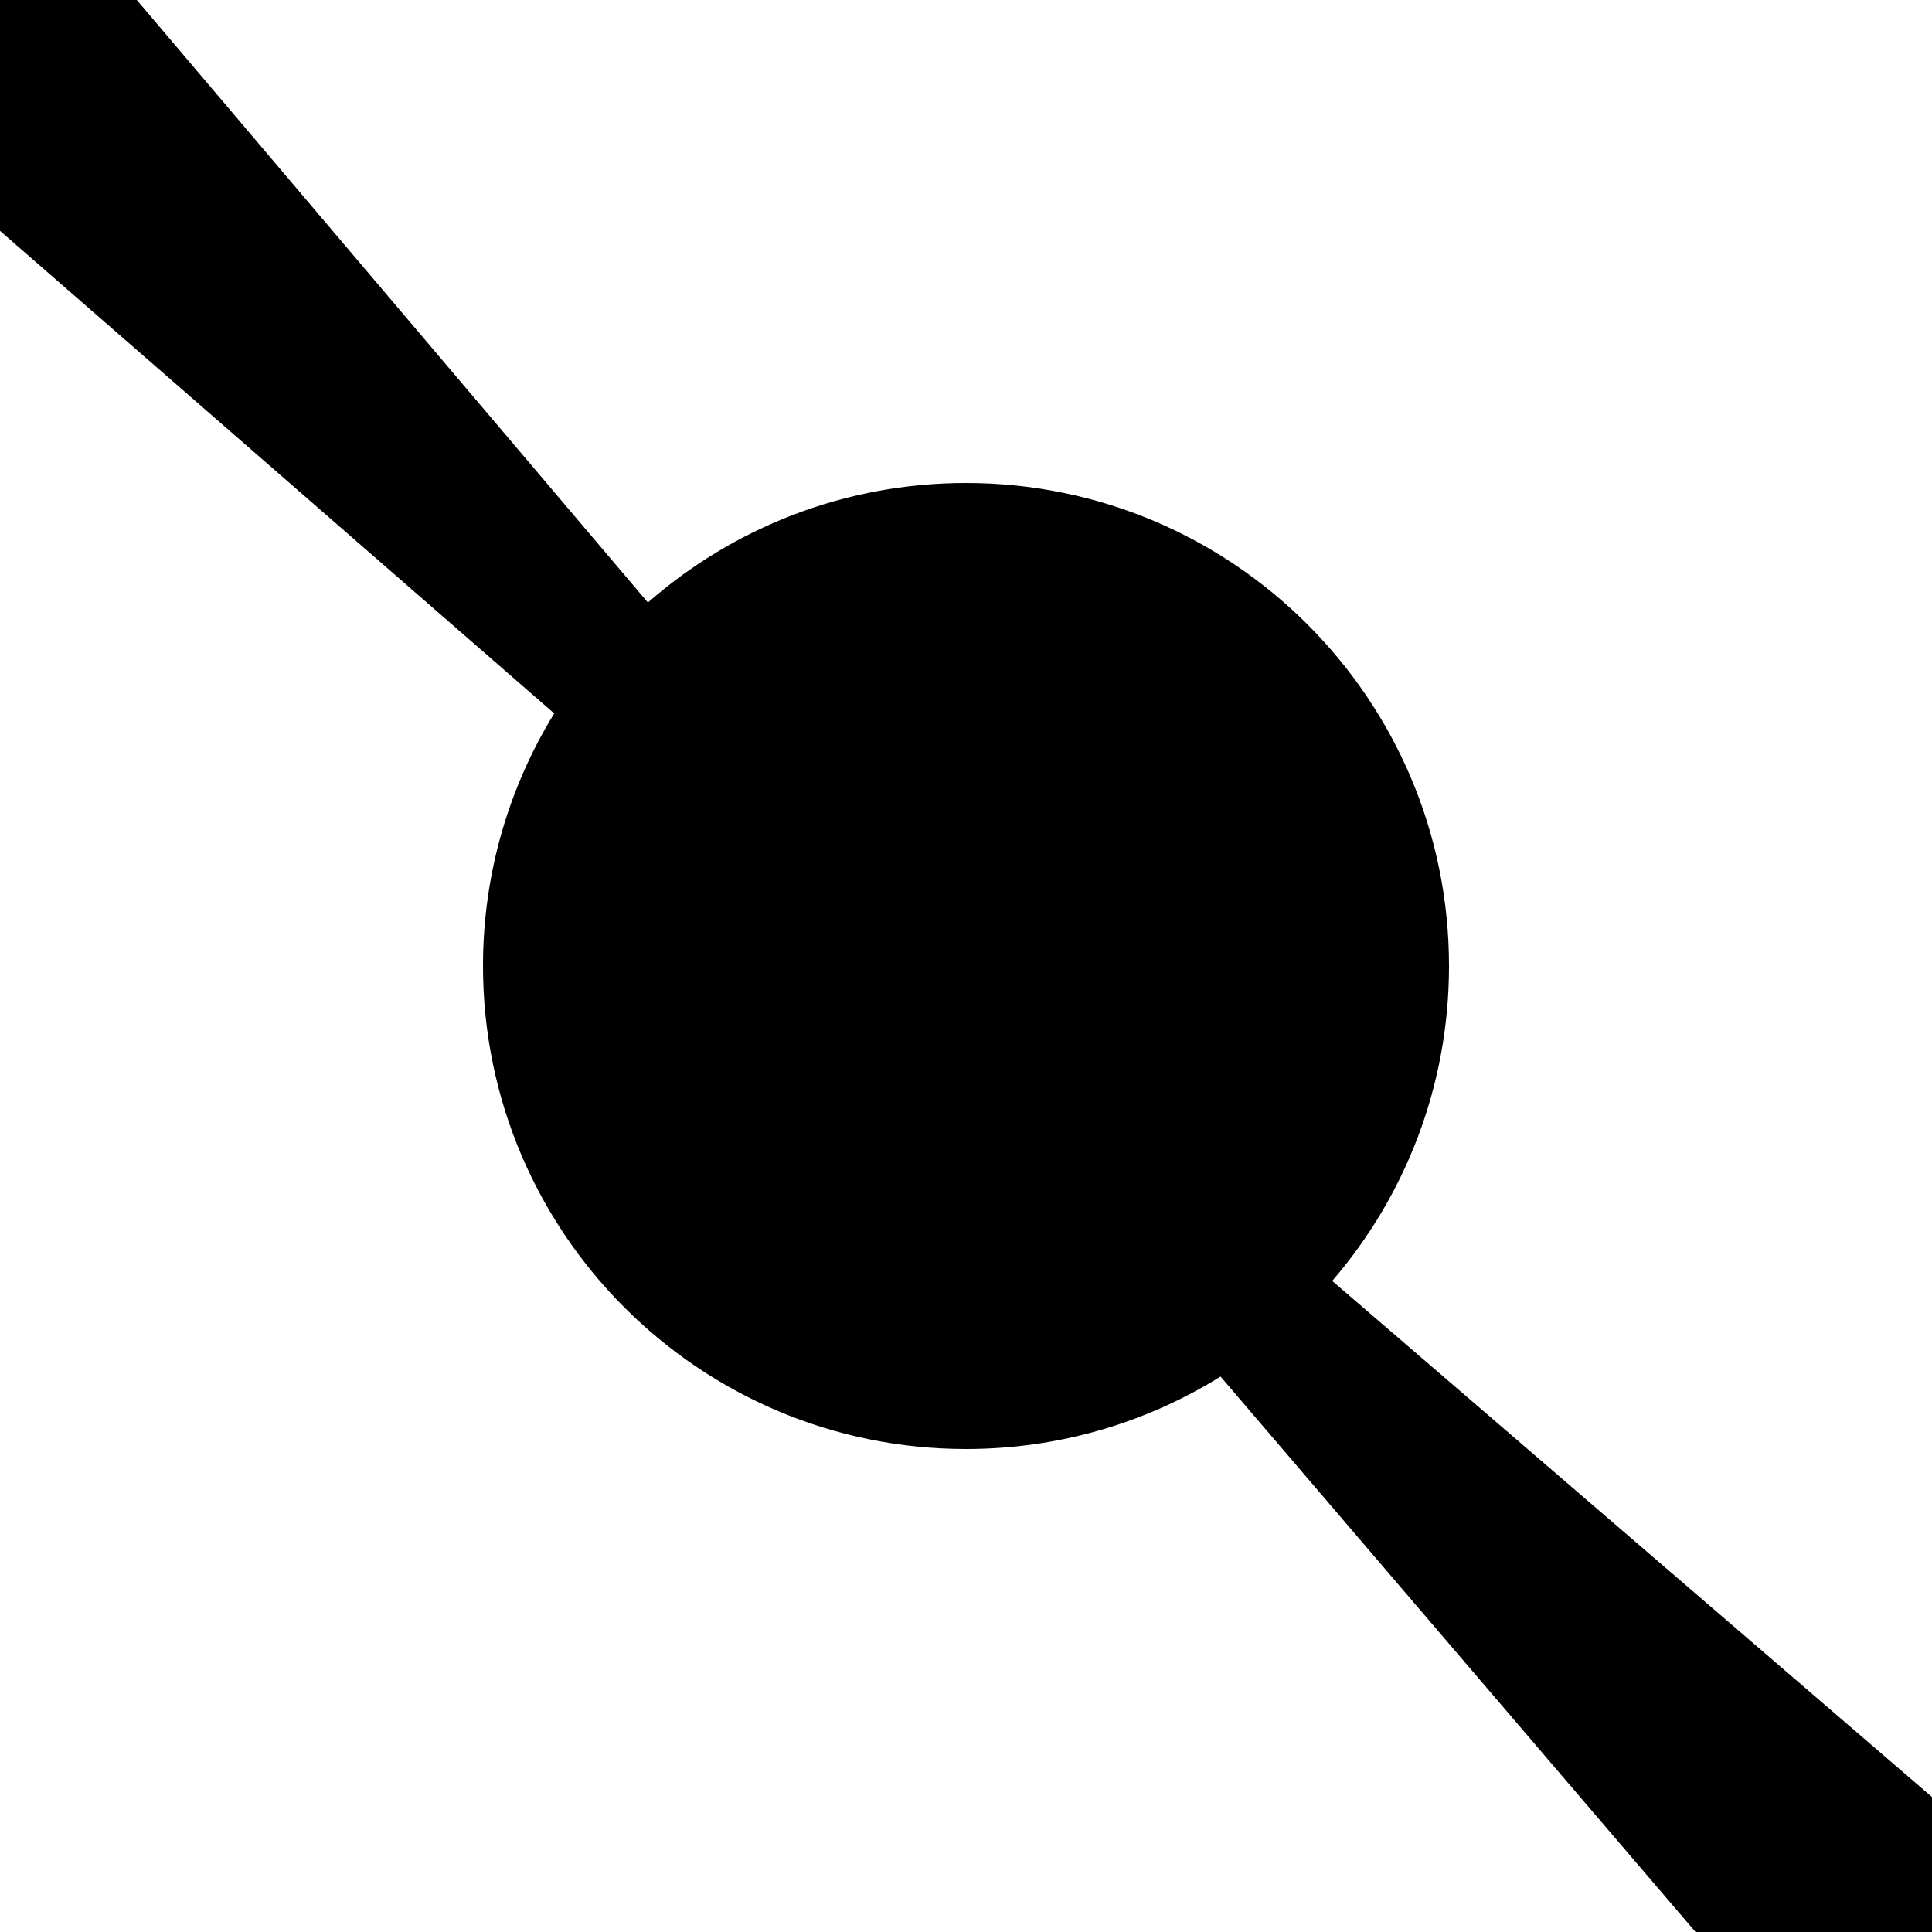
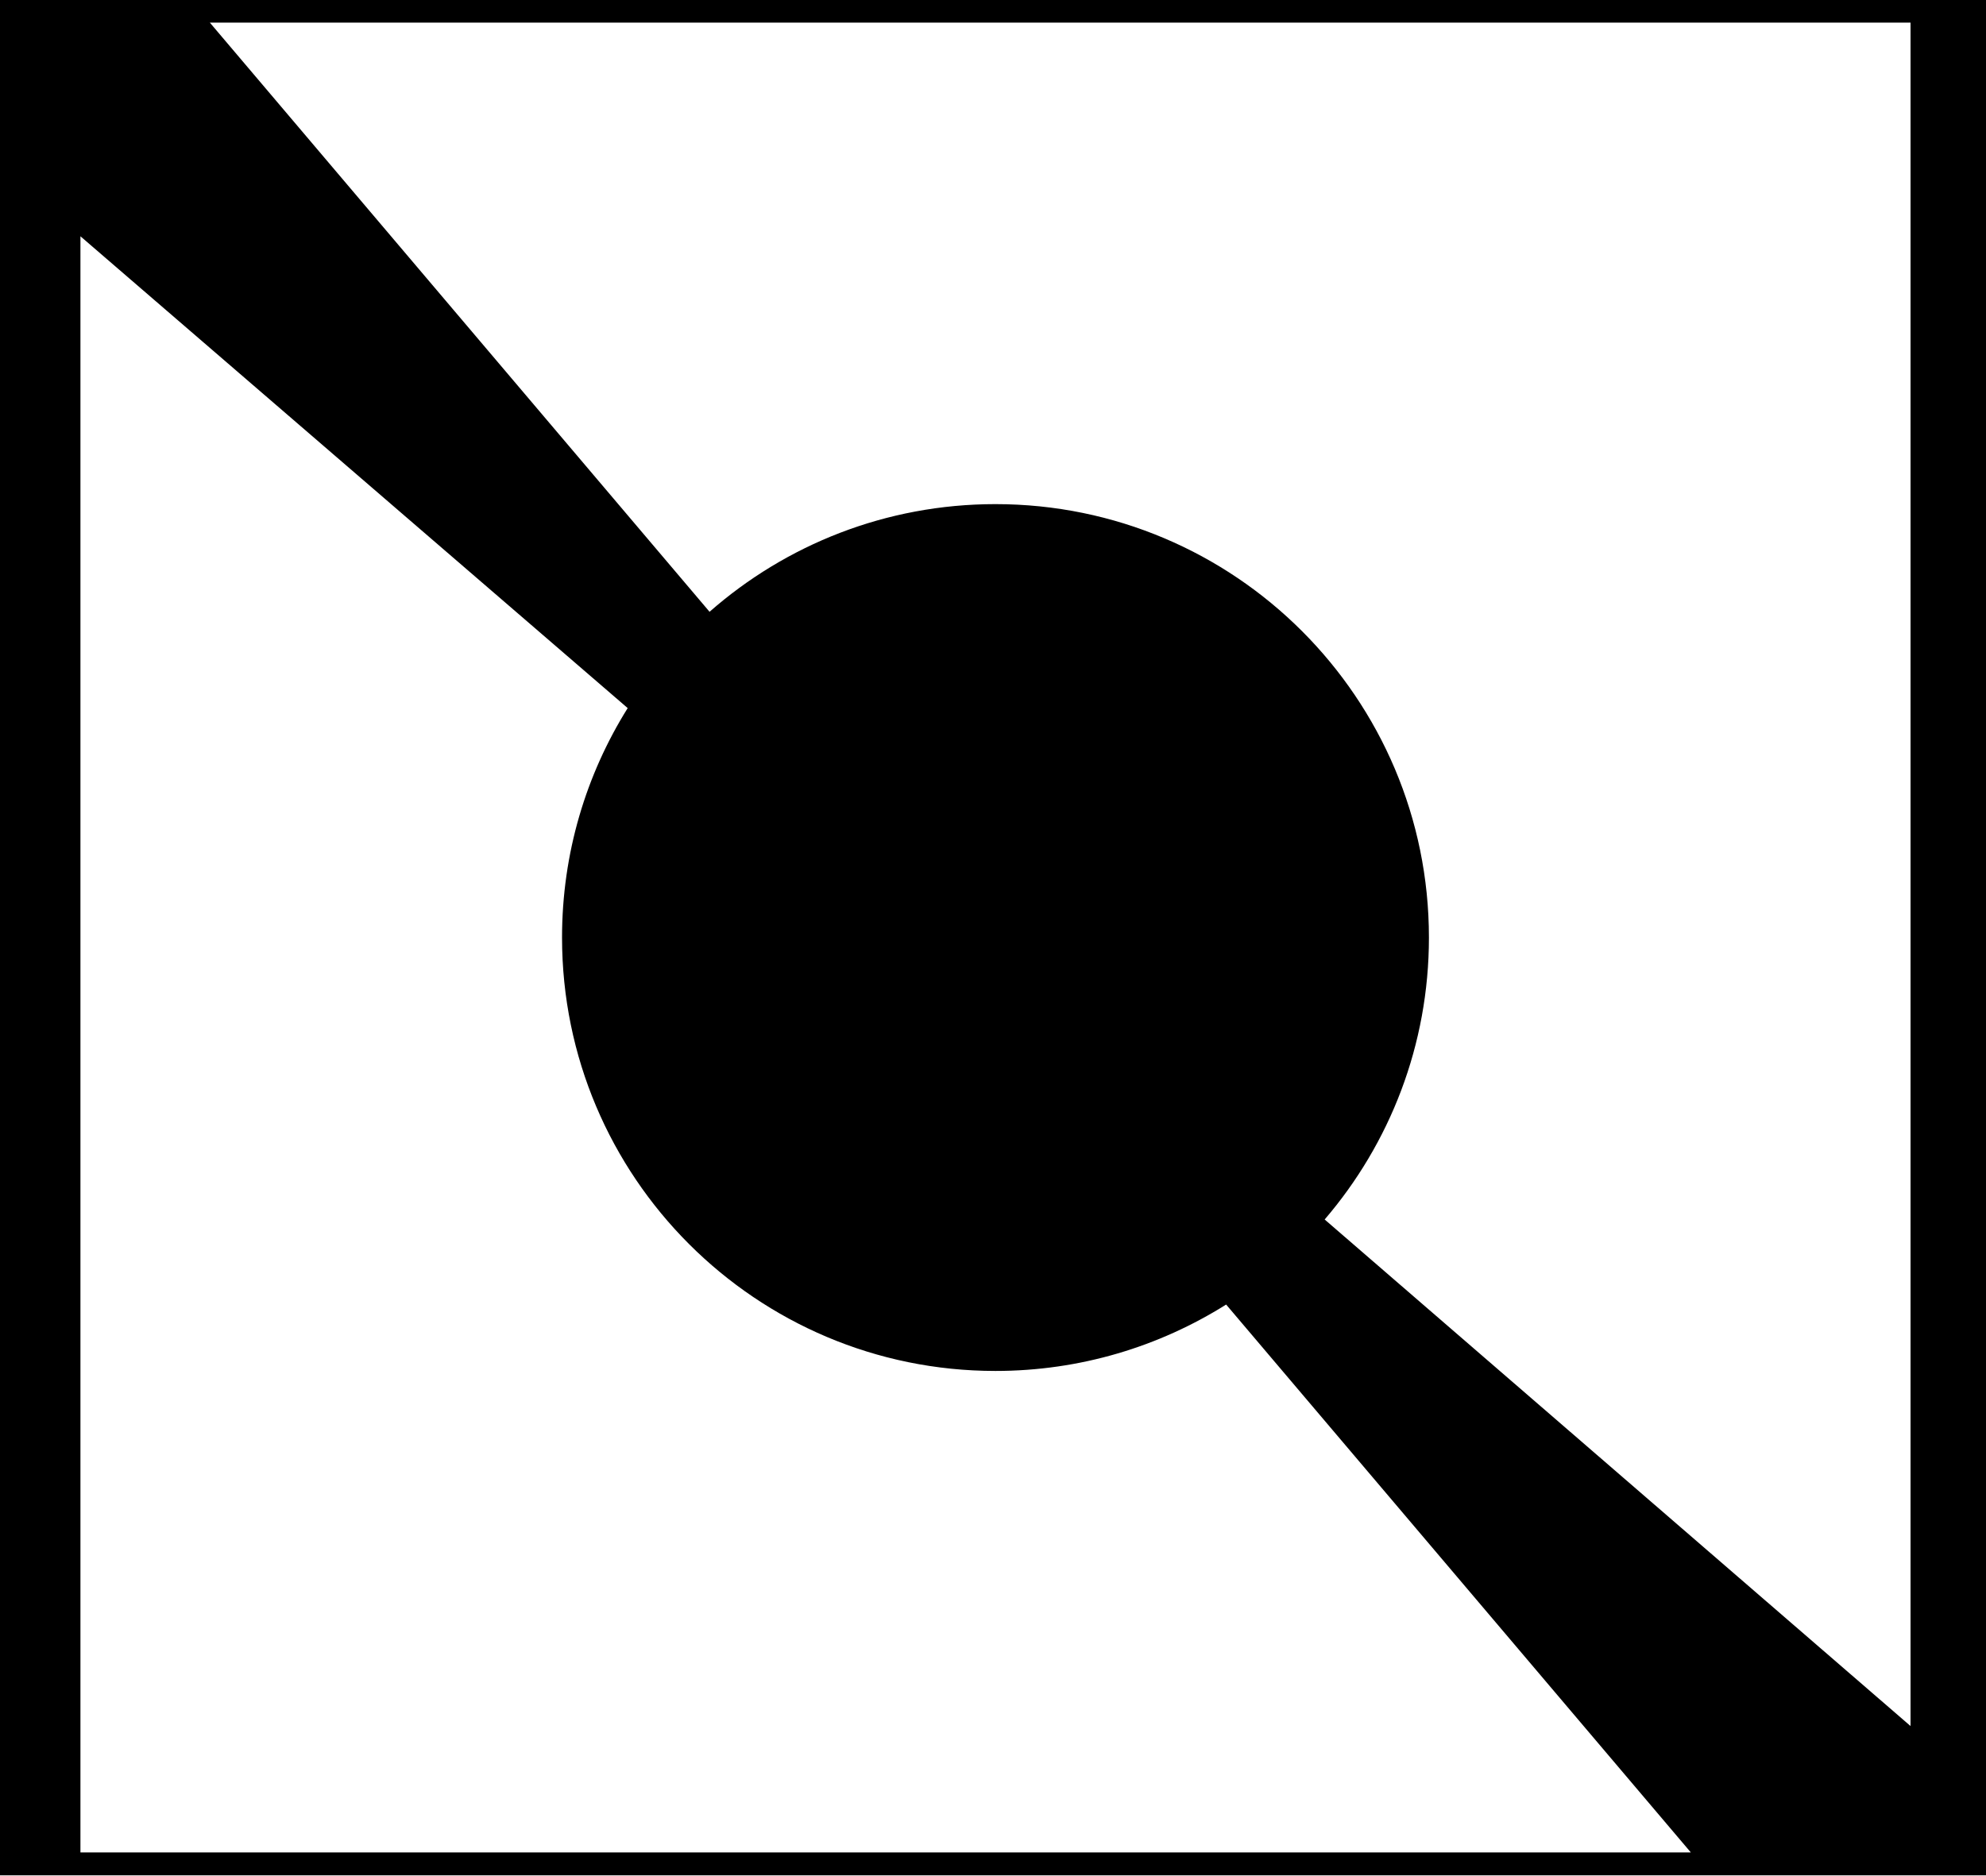
- <svg xmlns="http://www.w3.org/2000/svg" viewBox="0 0 512 512">
-   <rect width="512" height="512" fill="#000" />
-   <path d="M512 0H36.266l135.437 159.675C194.221 139.953 223.715 128 256 128c70.692 0 128 57.308 128 128 0 31.887-11.66 61.05-30.948 83.459L512 476.225V0ZM449.335 512 323.459 364.802C303.872 376.972 280.757 384 256 384c-70.692 0-128-57.308-128-128 0-24.533 6.902-47.454 18.87-66.927L0 61.176V512h449.335Z" fill="#ffffff" />
+ <svg xmlns="http://www.w3.org/2000/svg" viewBox="0 0 18 17">
+   <rect width="18" height="17" fill="#000000" />
+   <path fill-rule="evenodd" clip-rule="evenodd" d="M17.316 0.205H1.902L6.431 5.546C7.122 4.939 8.029 4.57 9.022 4.57C11.192 4.57 12.951 6.329 12.951 8.499C12.951 9.475 12.595 10.368 12.006 11.055L17.316 15.647L17.316 16.793V0.205ZM15.325 16.793L11.113 11.826C10.507 12.207 9.79 12.428 9.022 12.428C6.853 12.428 5.094 10.669 5.094 8.499C5.094 7.735 5.312 7.022 5.689 6.419L0.729 2.142V16.793L15.325 16.793Z" fill="#ffffff" />
</svg>
